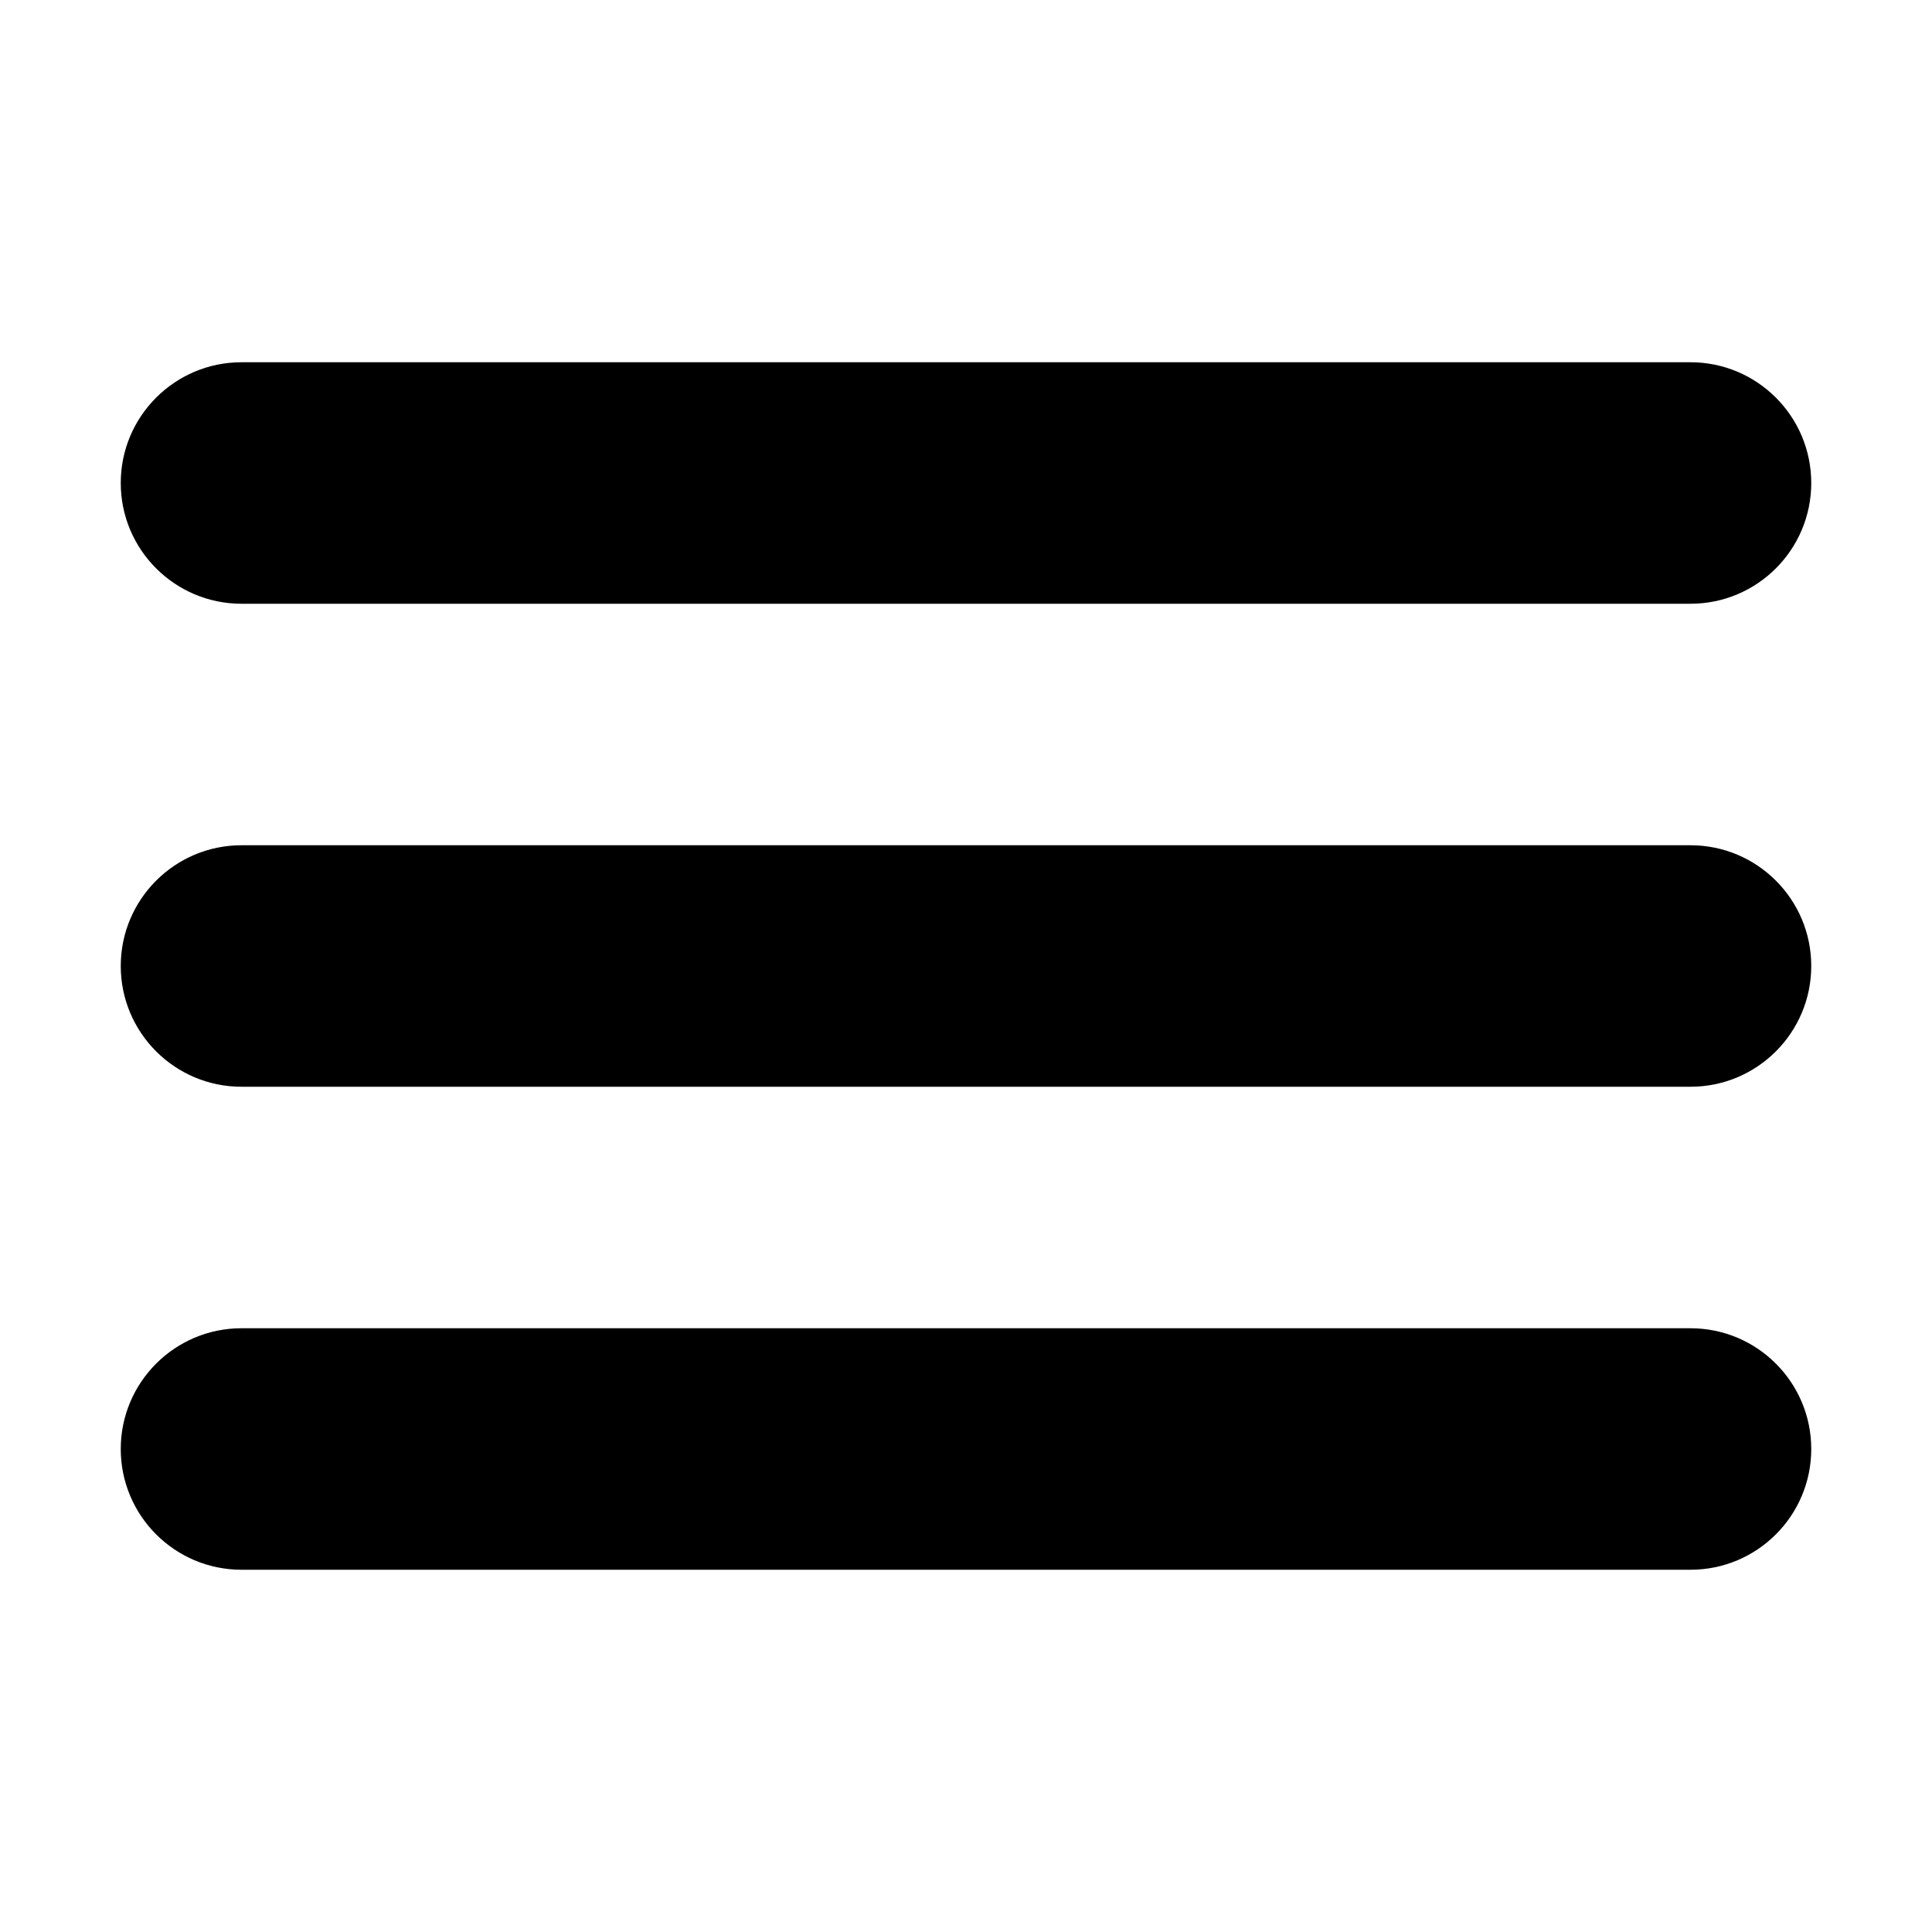
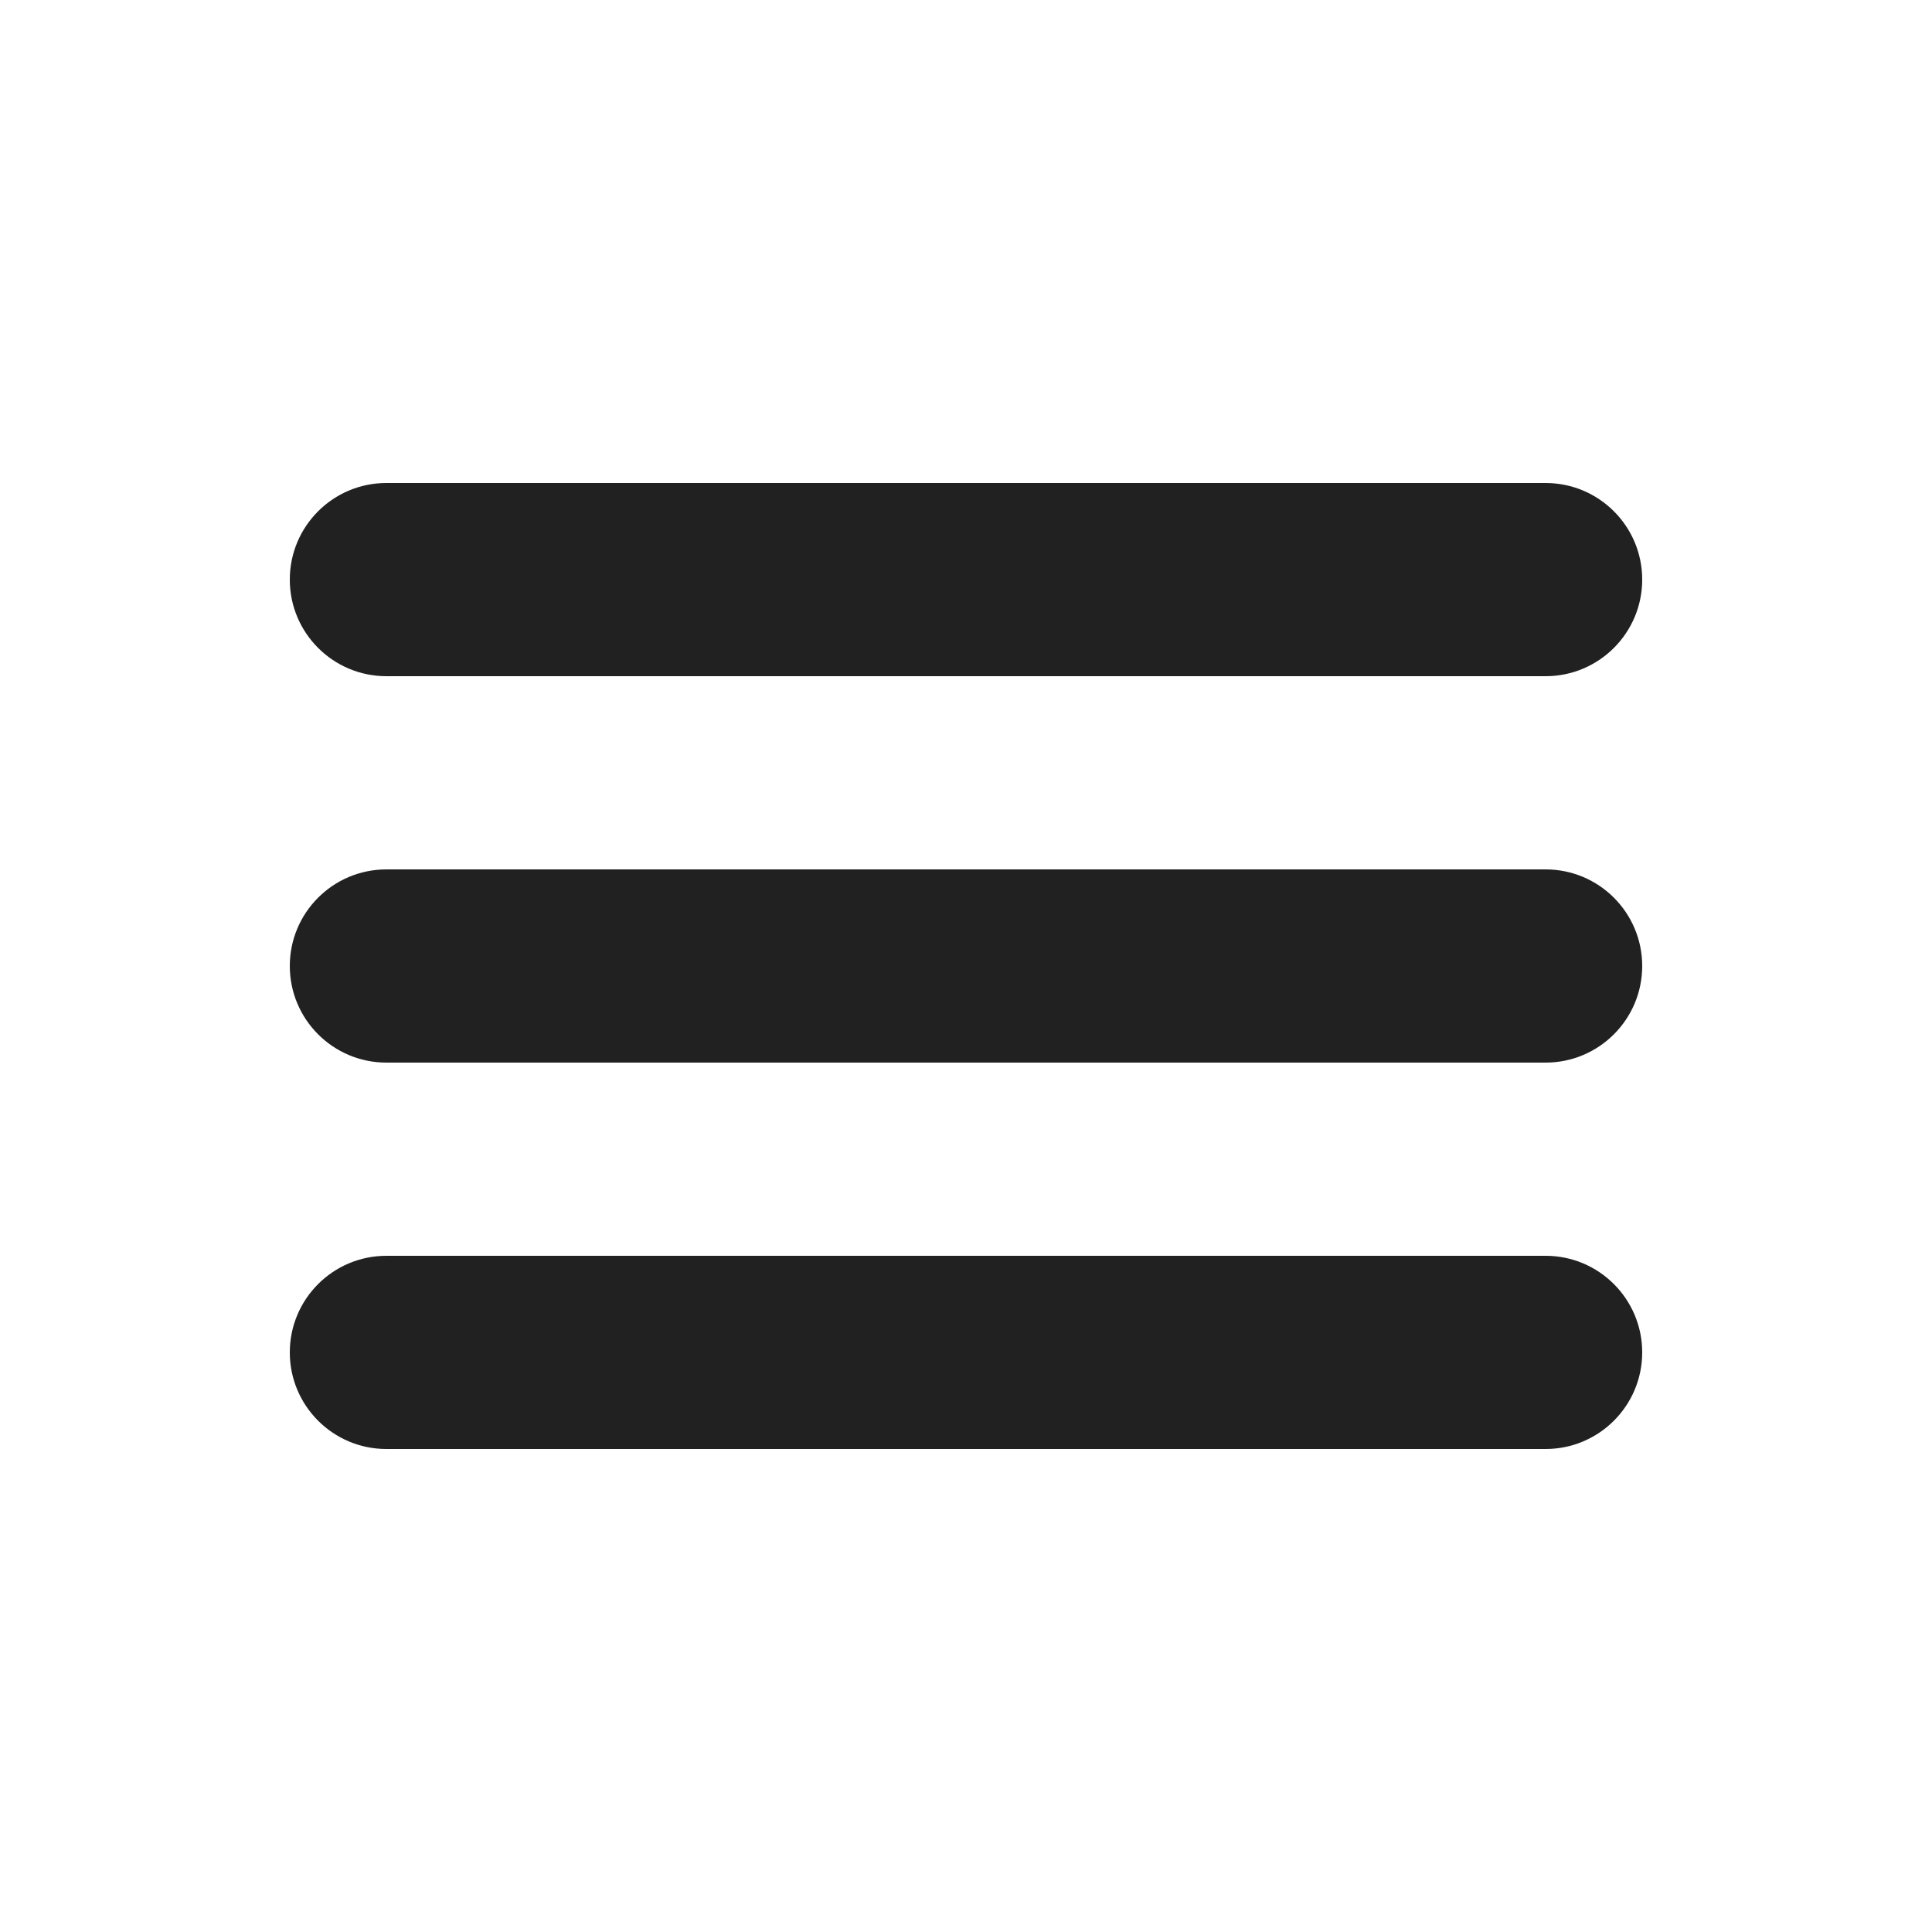
- <svg xmlns="http://www.w3.org/2000/svg" height="32px" id="Layer_1" style="enable-background:new 0 0 32 32;" version="1.1" viewBox="0 0 32 32" width="32px" xml:space="preserve">
-   <path d="M4,10h24c1.104,0,2-0.896,2-2s-0.896-2-2-2H4C2.896,6,2,6.896,2,8S2.896,10,4,10z M28,14H4c-1.104,0-2,0.896-2,2  s0.896,2,2,2h24c1.104,0,2-0.896,2-2S29.104,14,28,14z M28,22H4c-1.104,0-2,0.896-2,2s0.896,2,2,2h24c1.104,0,2-0.896,2-2  S29.104,22,28,22z" />
+ <svg xmlns="http://www.w3.org/2000/svg" width="20px" height="20px" viewBox="0 0 20 20" version="1.1">
+   <g id="hamburger" stroke="none" stroke-width="1" fill="none" fill-rule="evenodd">
+     <rect id="Rectangle" fill="#212121" x="3" y="5" width="14" height="2" rx="1" />
+     <rect id="Rectangle" fill="#212121" x="3" y="9" width="14" height="2" rx="1" />
+     <rect id="Rectangle" fill="#212121" x="3" y="13" width="14" height="2" rx="1" />
+   </g>
</svg>
